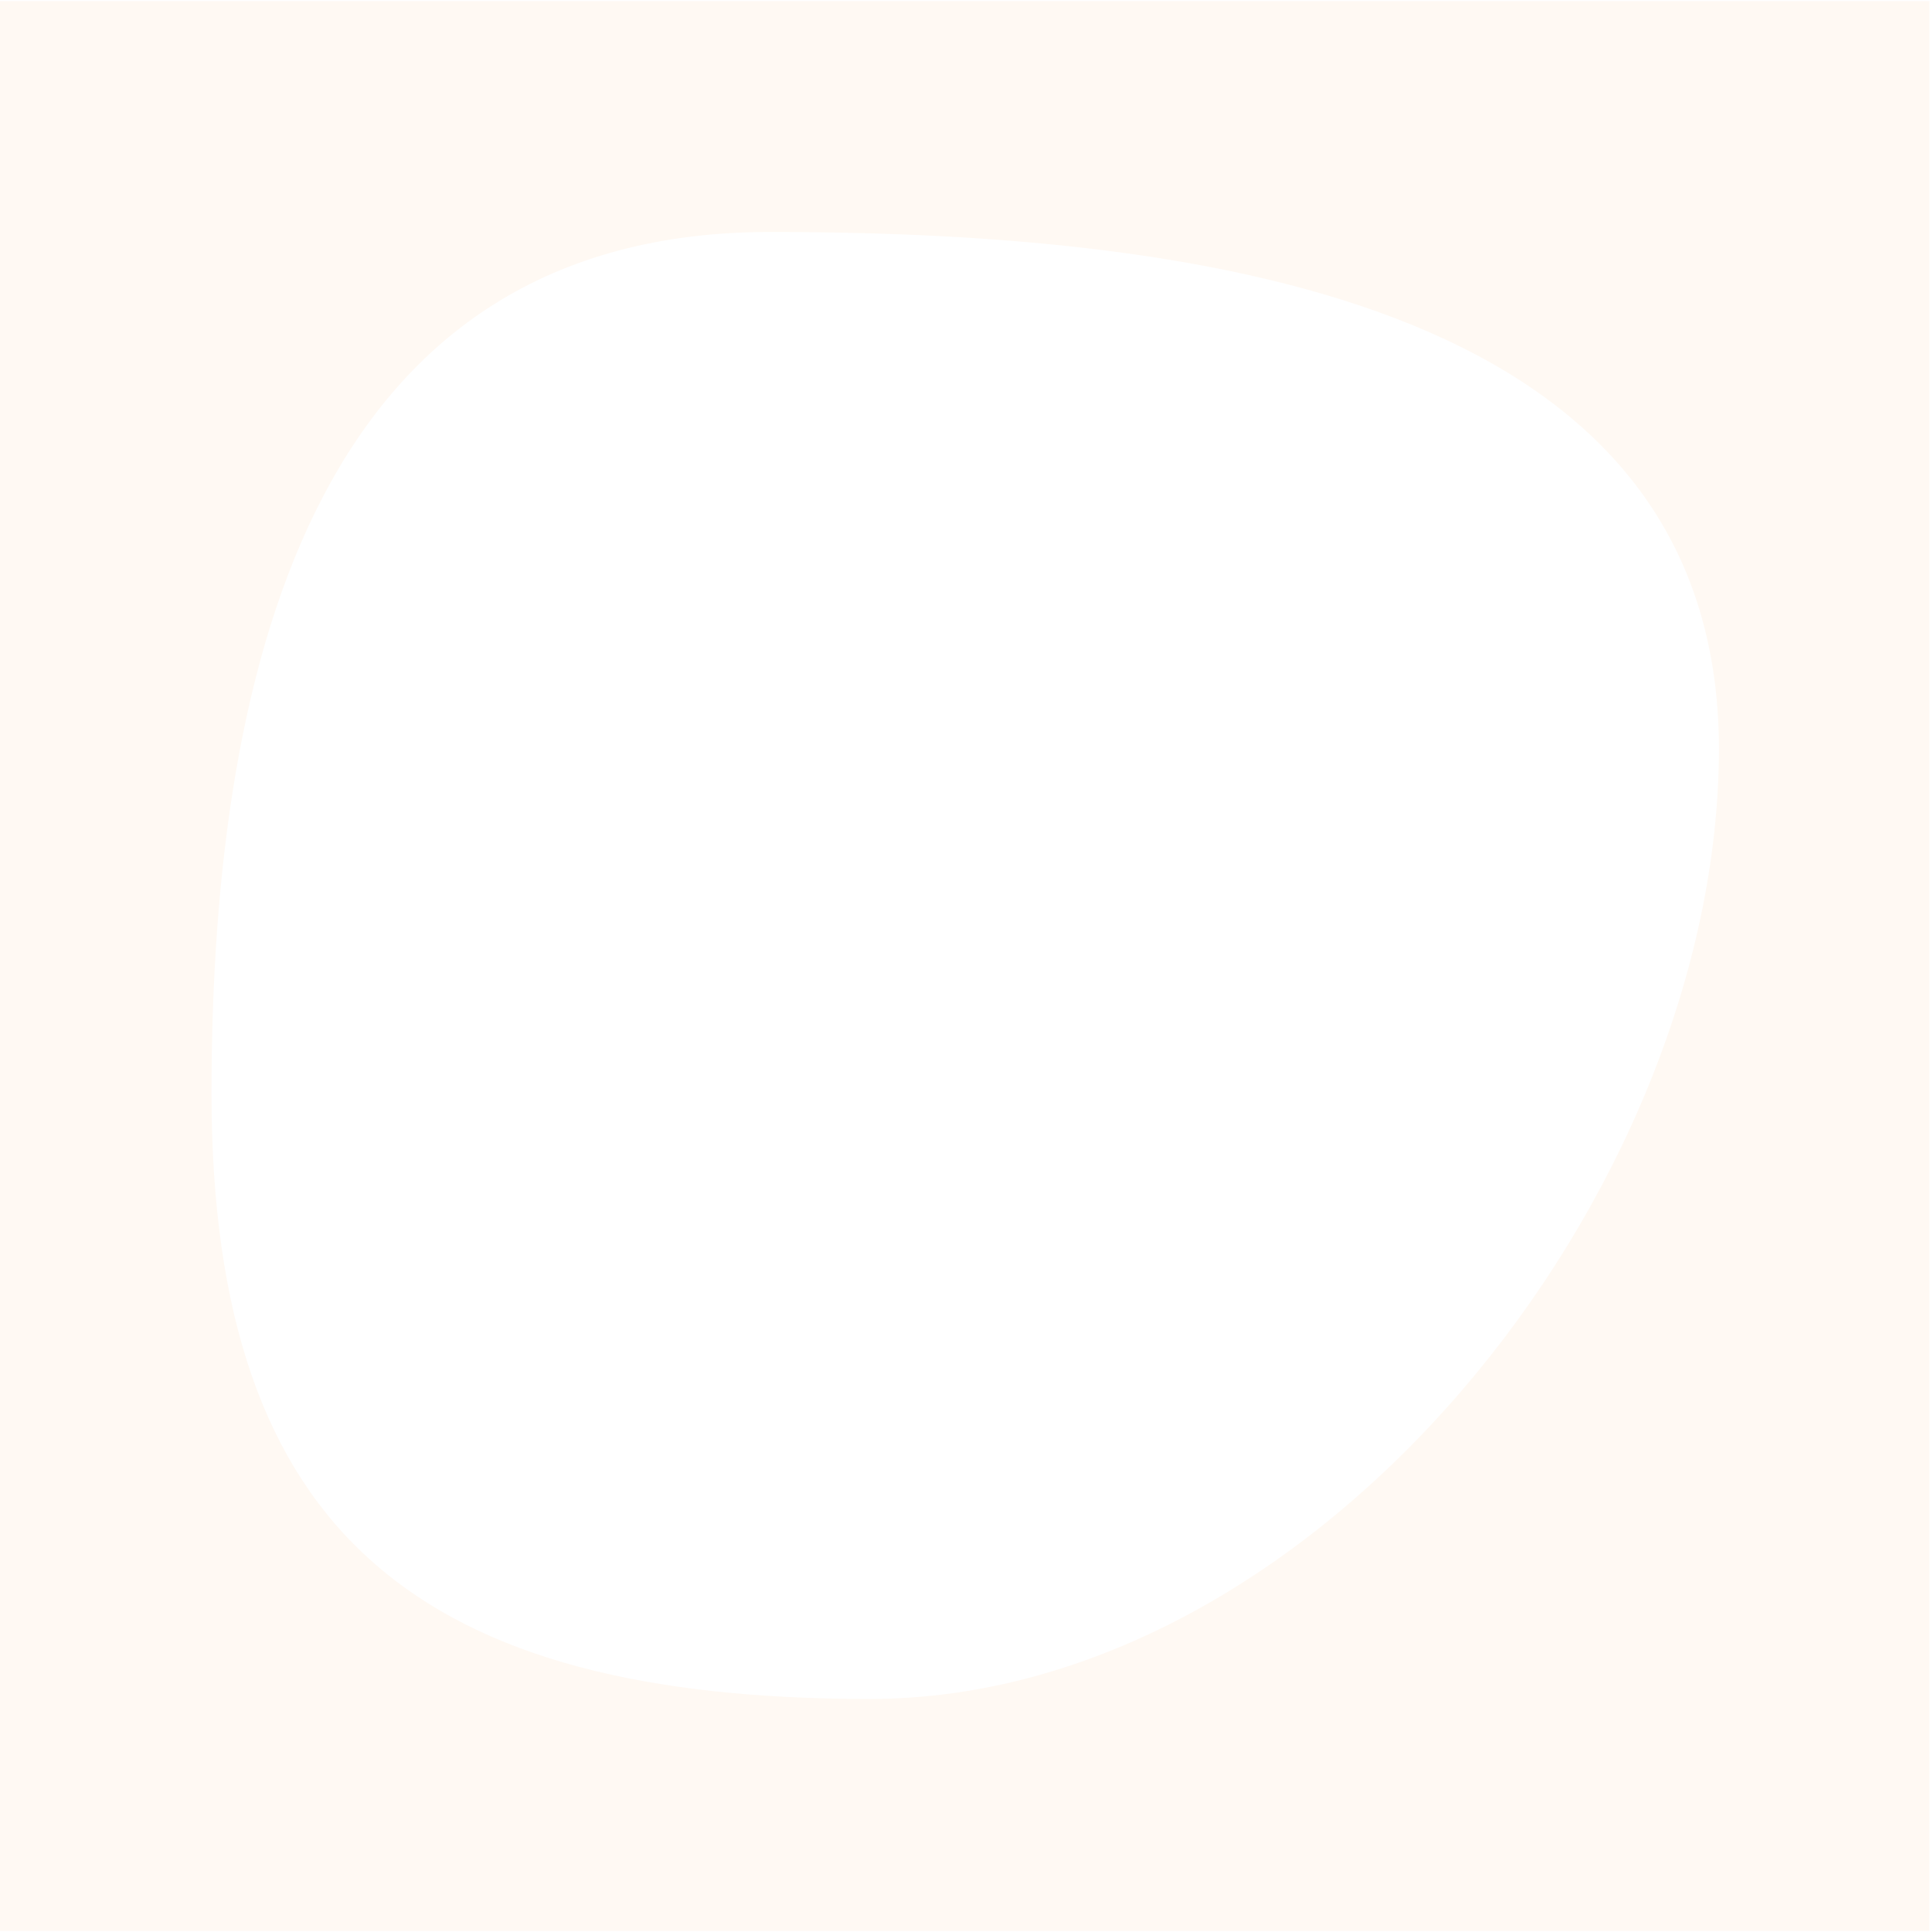
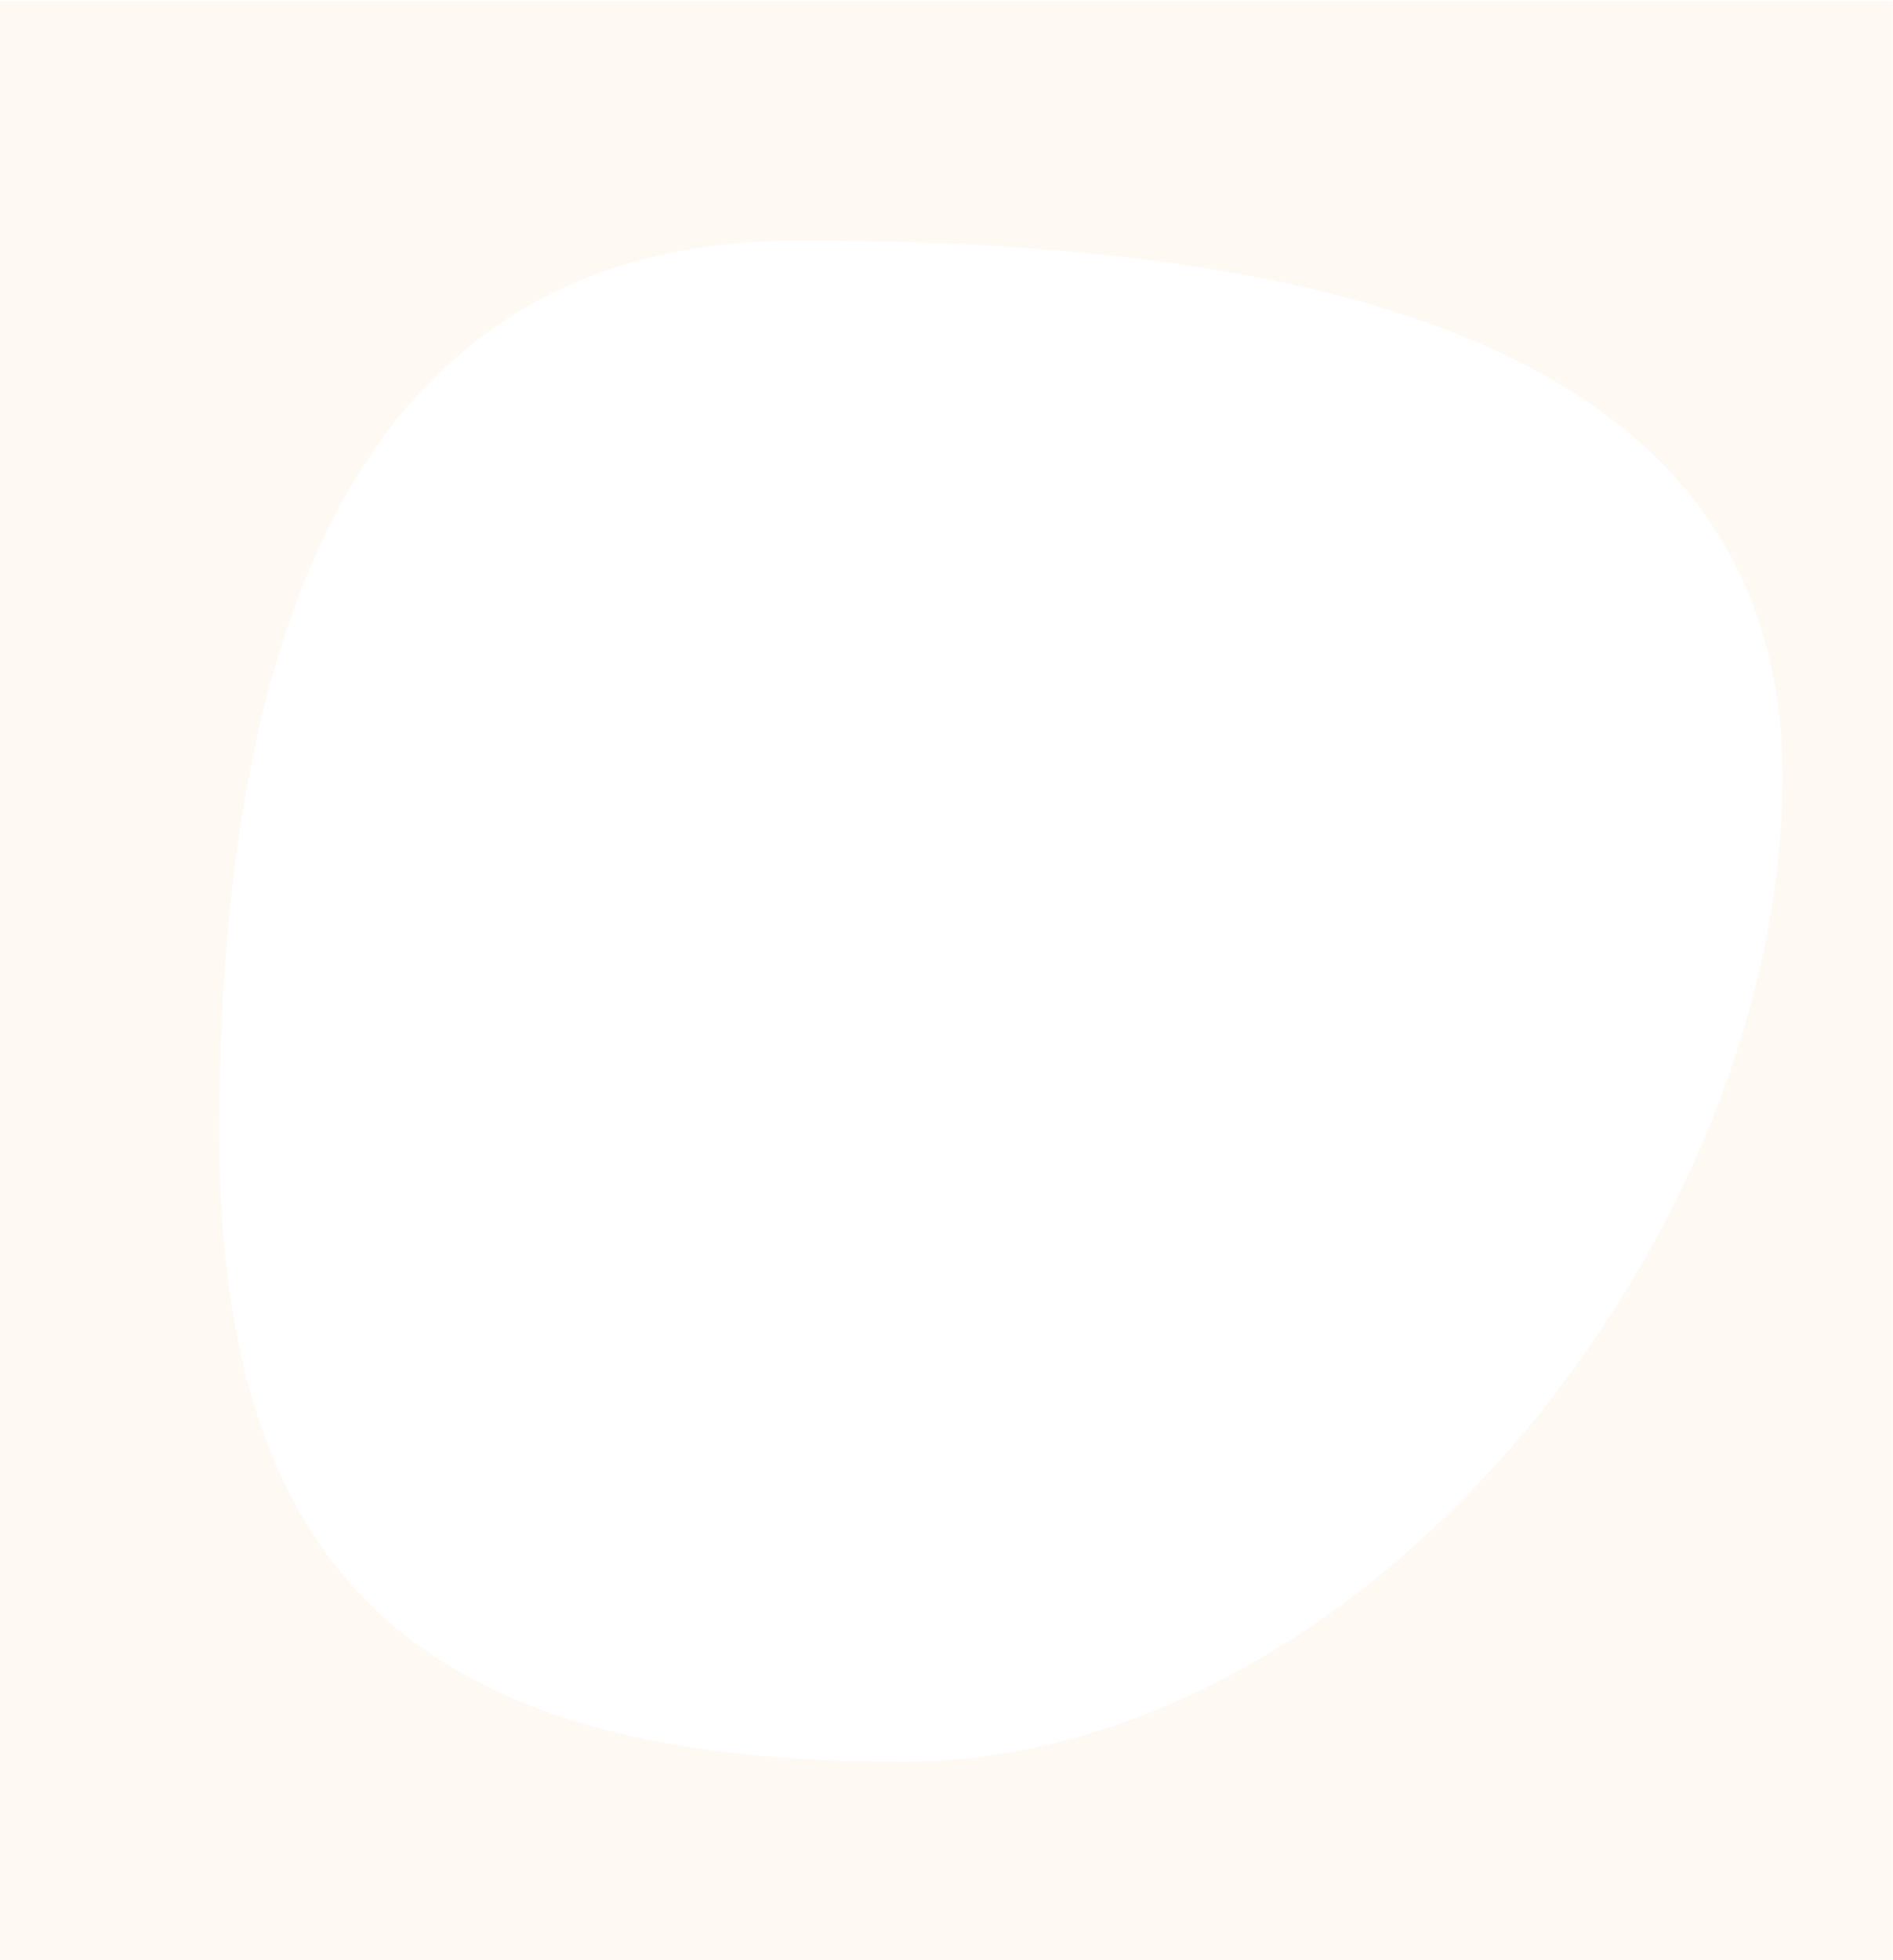
- <svg xmlns="http://www.w3.org/2000/svg" version="1.1" id="Layer_1" x="0px" y="0px" viewBox="0 0 179.7 179.9" style="enable-background:new 0 0 179.7 179.9;" xml:space="preserve">
+ <svg xmlns="http://www.w3.org/2000/svg" version="1.1" id="Layer_1" x="0px" y="0px" viewBox="0 0 170 176" style="enable-background:new 0 0 170 176;" preserveAspectRatio="xMidYMid slice">
  <style type="text/css">
	.st0{fill:#fff9f3;}
</style>
  <path id="XMLID_91_" class="st0" d="M0,0.1v179.7h179.7V0.1H0z M81,158.2c-41.6,0-61.3-15.1-61.3-56.4c0-41.3,10.4-80.2,52-80.2  c41.6,0,88.4,7,88.4,48.2C160,111.2,122.6,158.2,81,158.2z" />
</svg>
